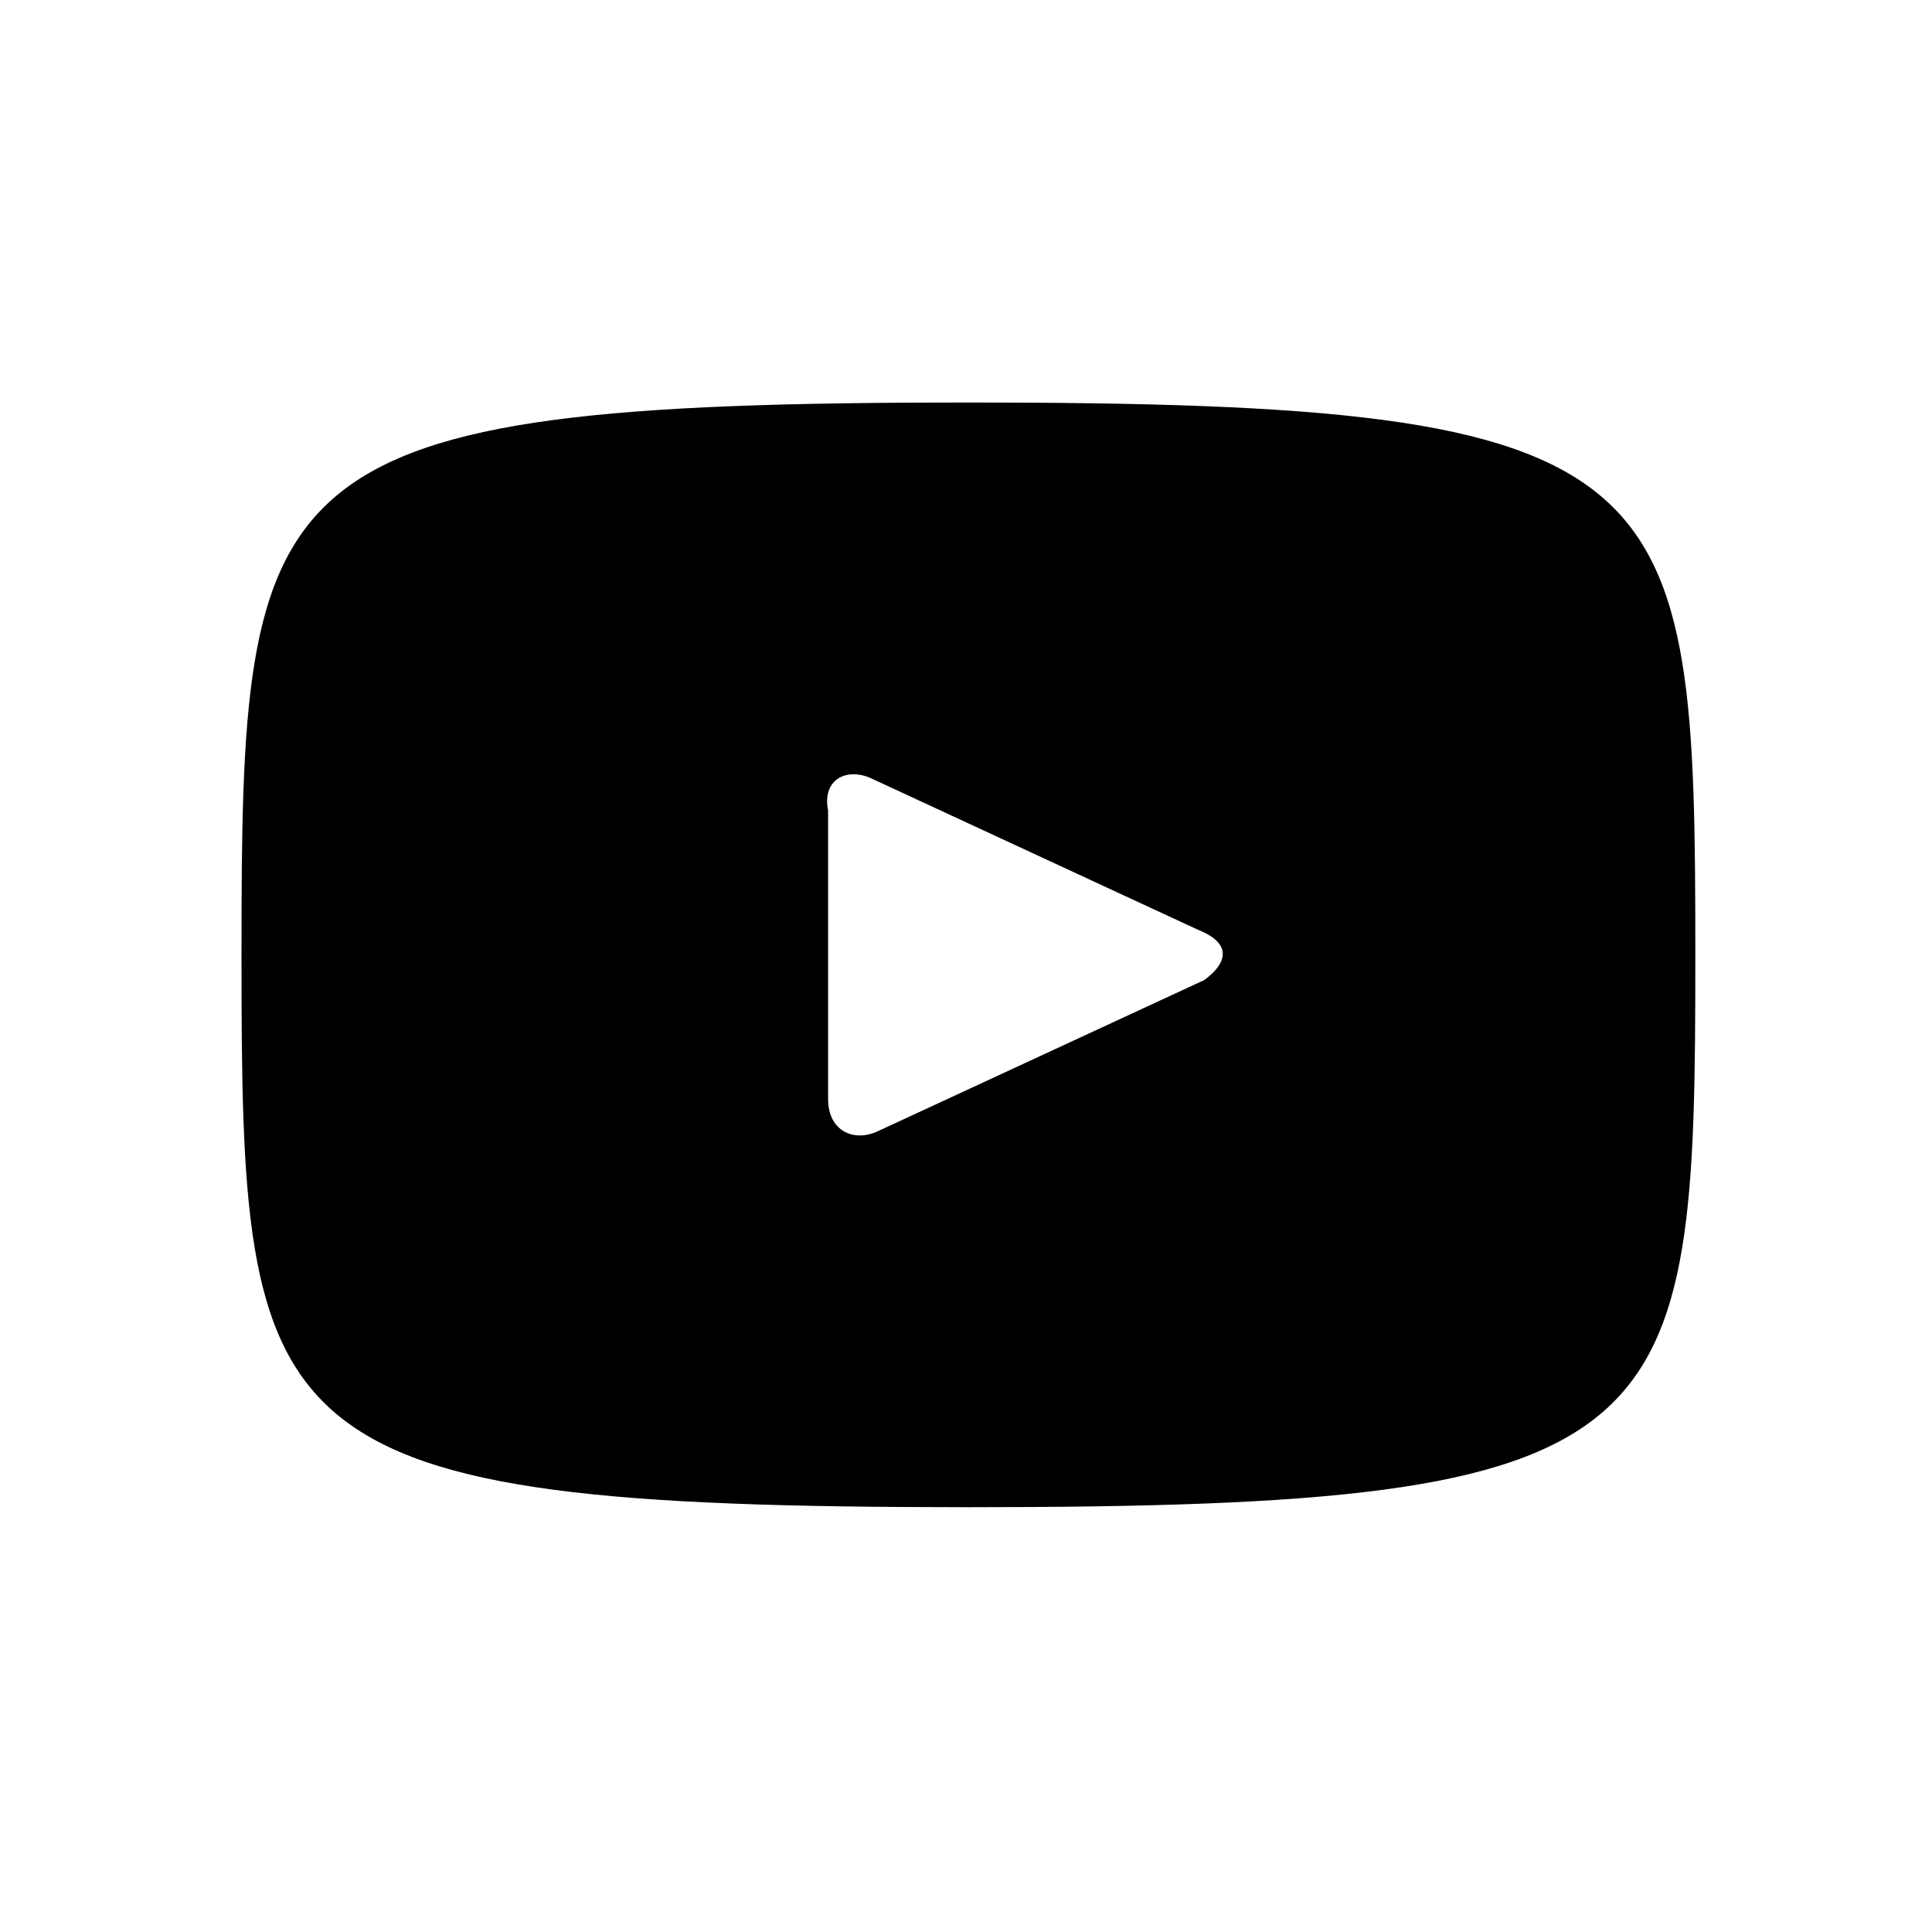
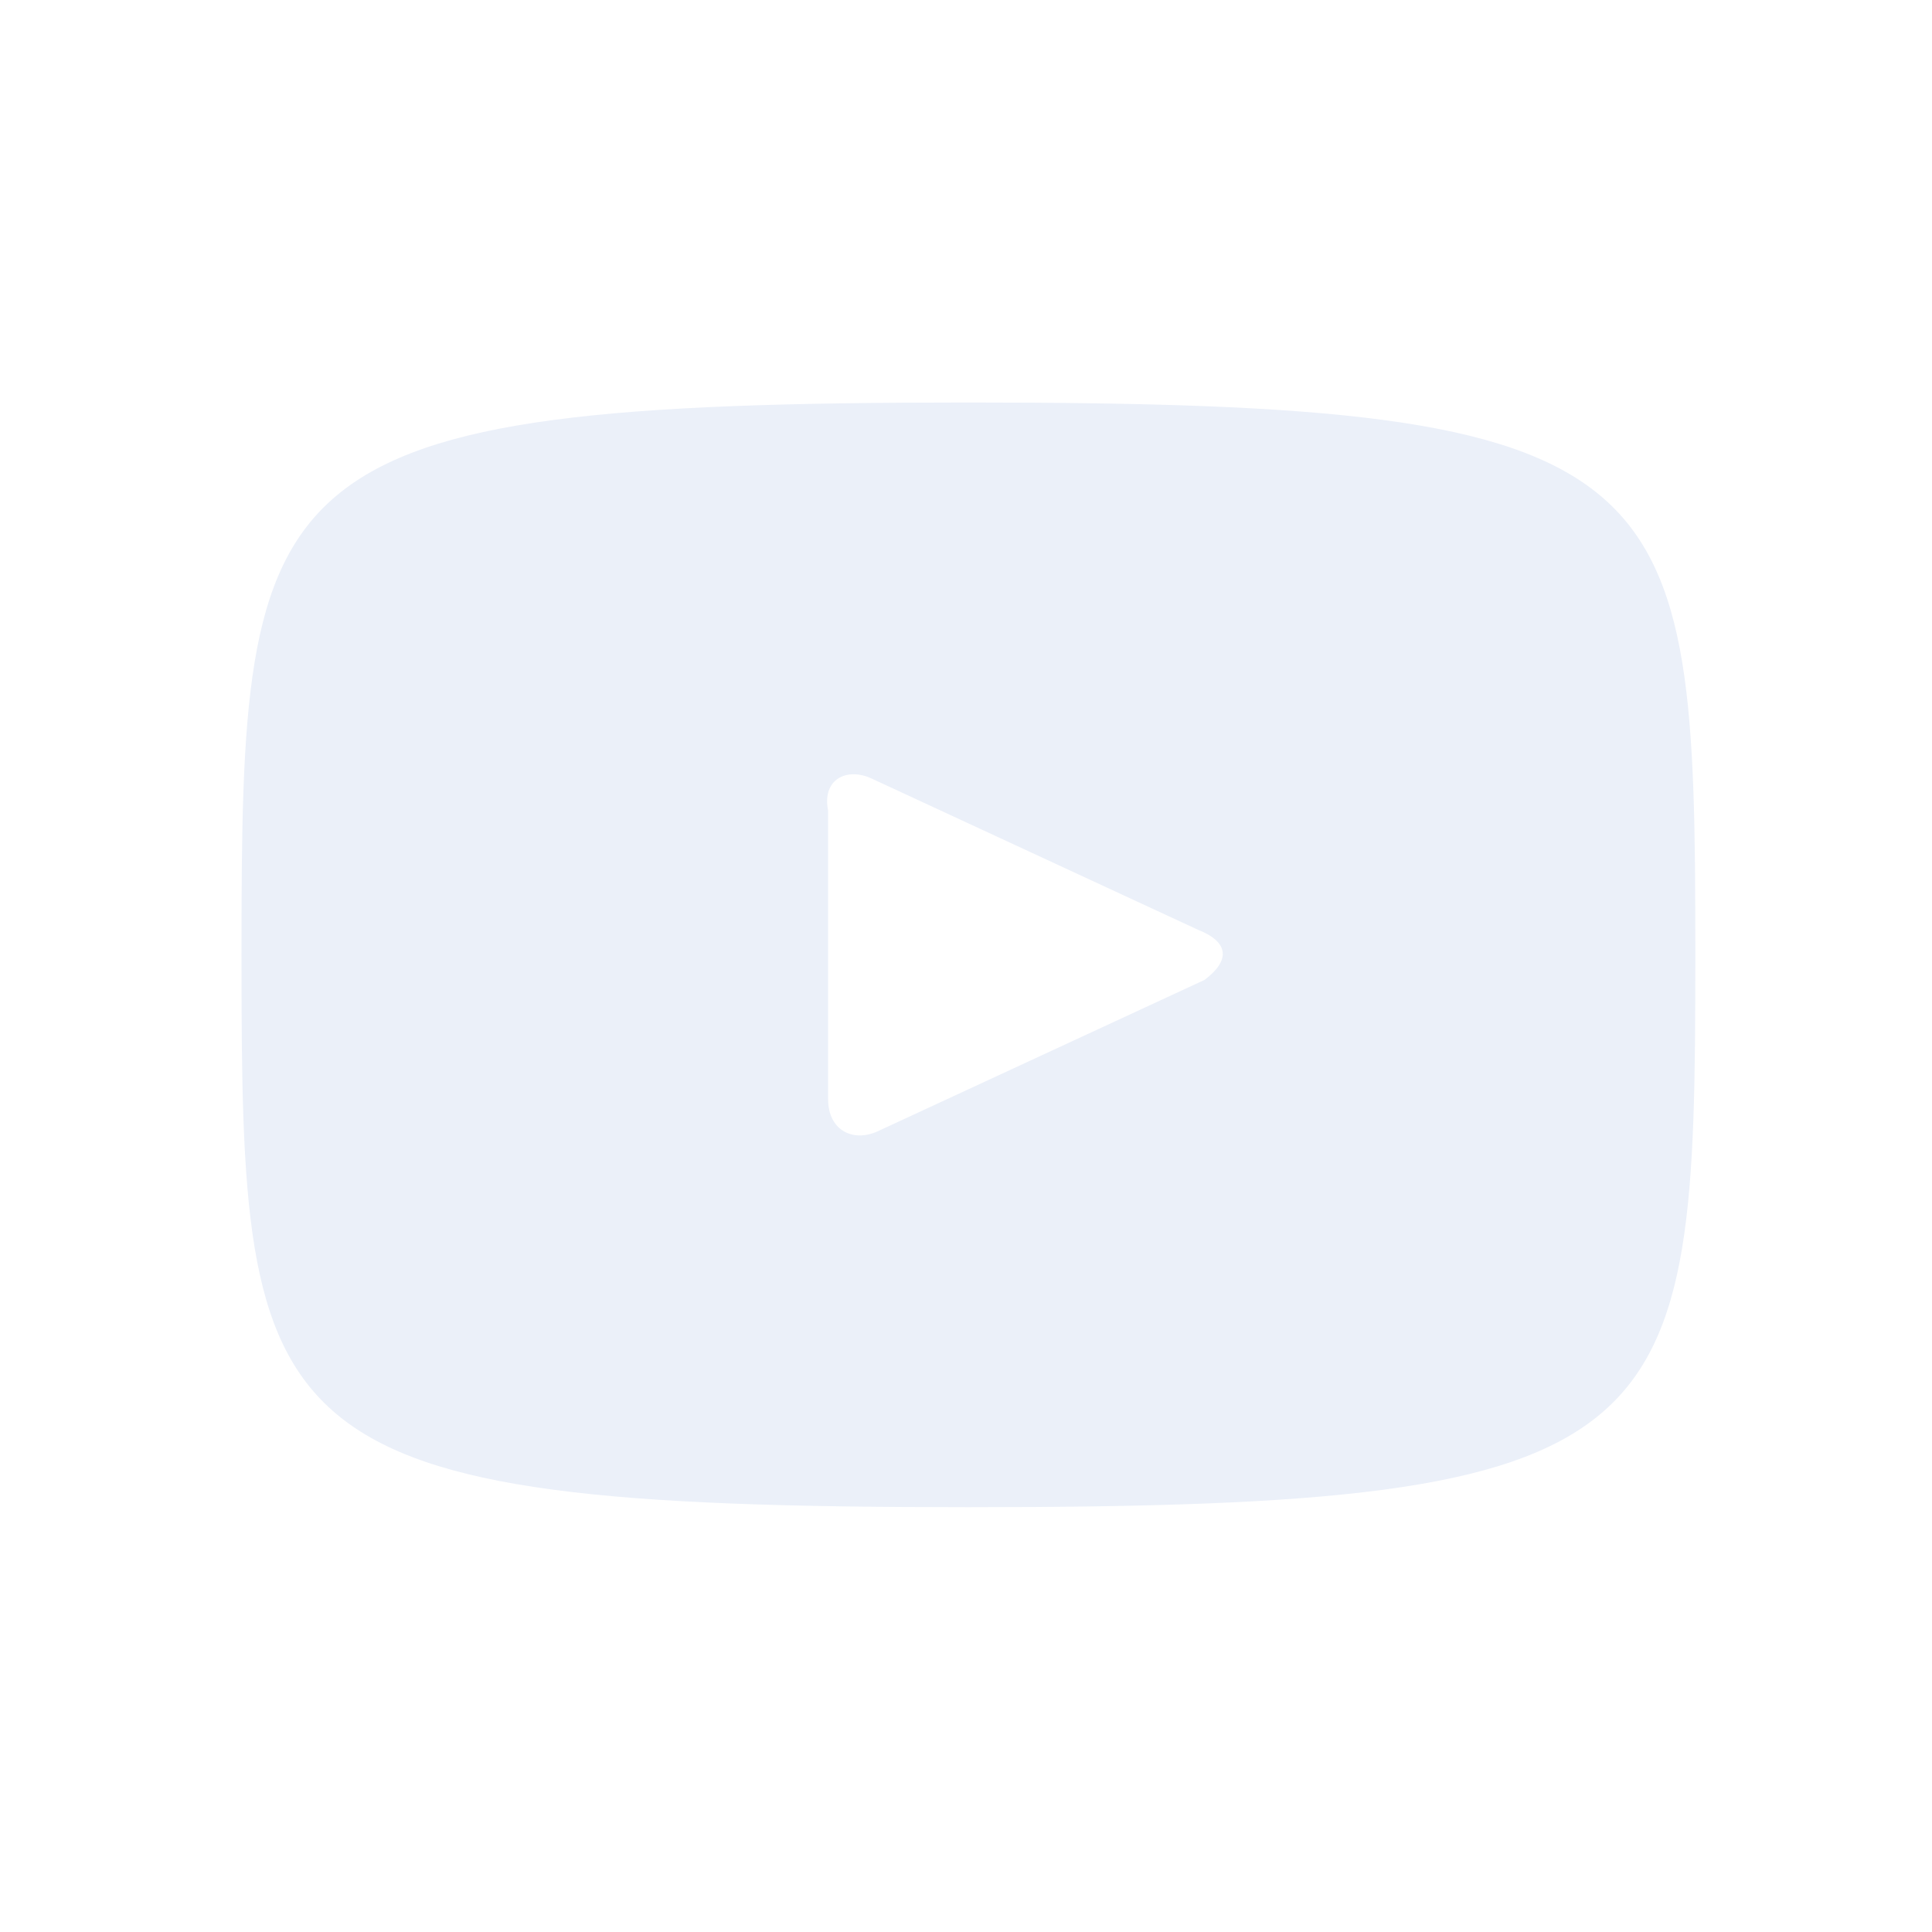
- <svg xmlns="http://www.w3.org/2000/svg" width="24" height="24" viewBox="0 0 24 24" fill="black">
+ <svg xmlns="http://www.w3.org/2000/svg" width="24" height="24" viewBox="0 0 24 24" fill="#ebf0f9">
  <path d="M12.03 5C3.158 5 3 5.78 3 11.862C3 17.944 3.159 18.723 12.03 18.723C20.901 18.723 21.06 17.944 21.06 11.862C21.06 5.78 20.901 5 12.03 5ZM14.961 12.174L10.921 14.045C10.604 14.201 10.287 14.045 10.287 13.655V10.068C10.208 9.678 10.525 9.522 10.842 9.678L14.882 11.55C15.278 11.706 15.278 11.939 14.961 12.174Z" />
</svg>
